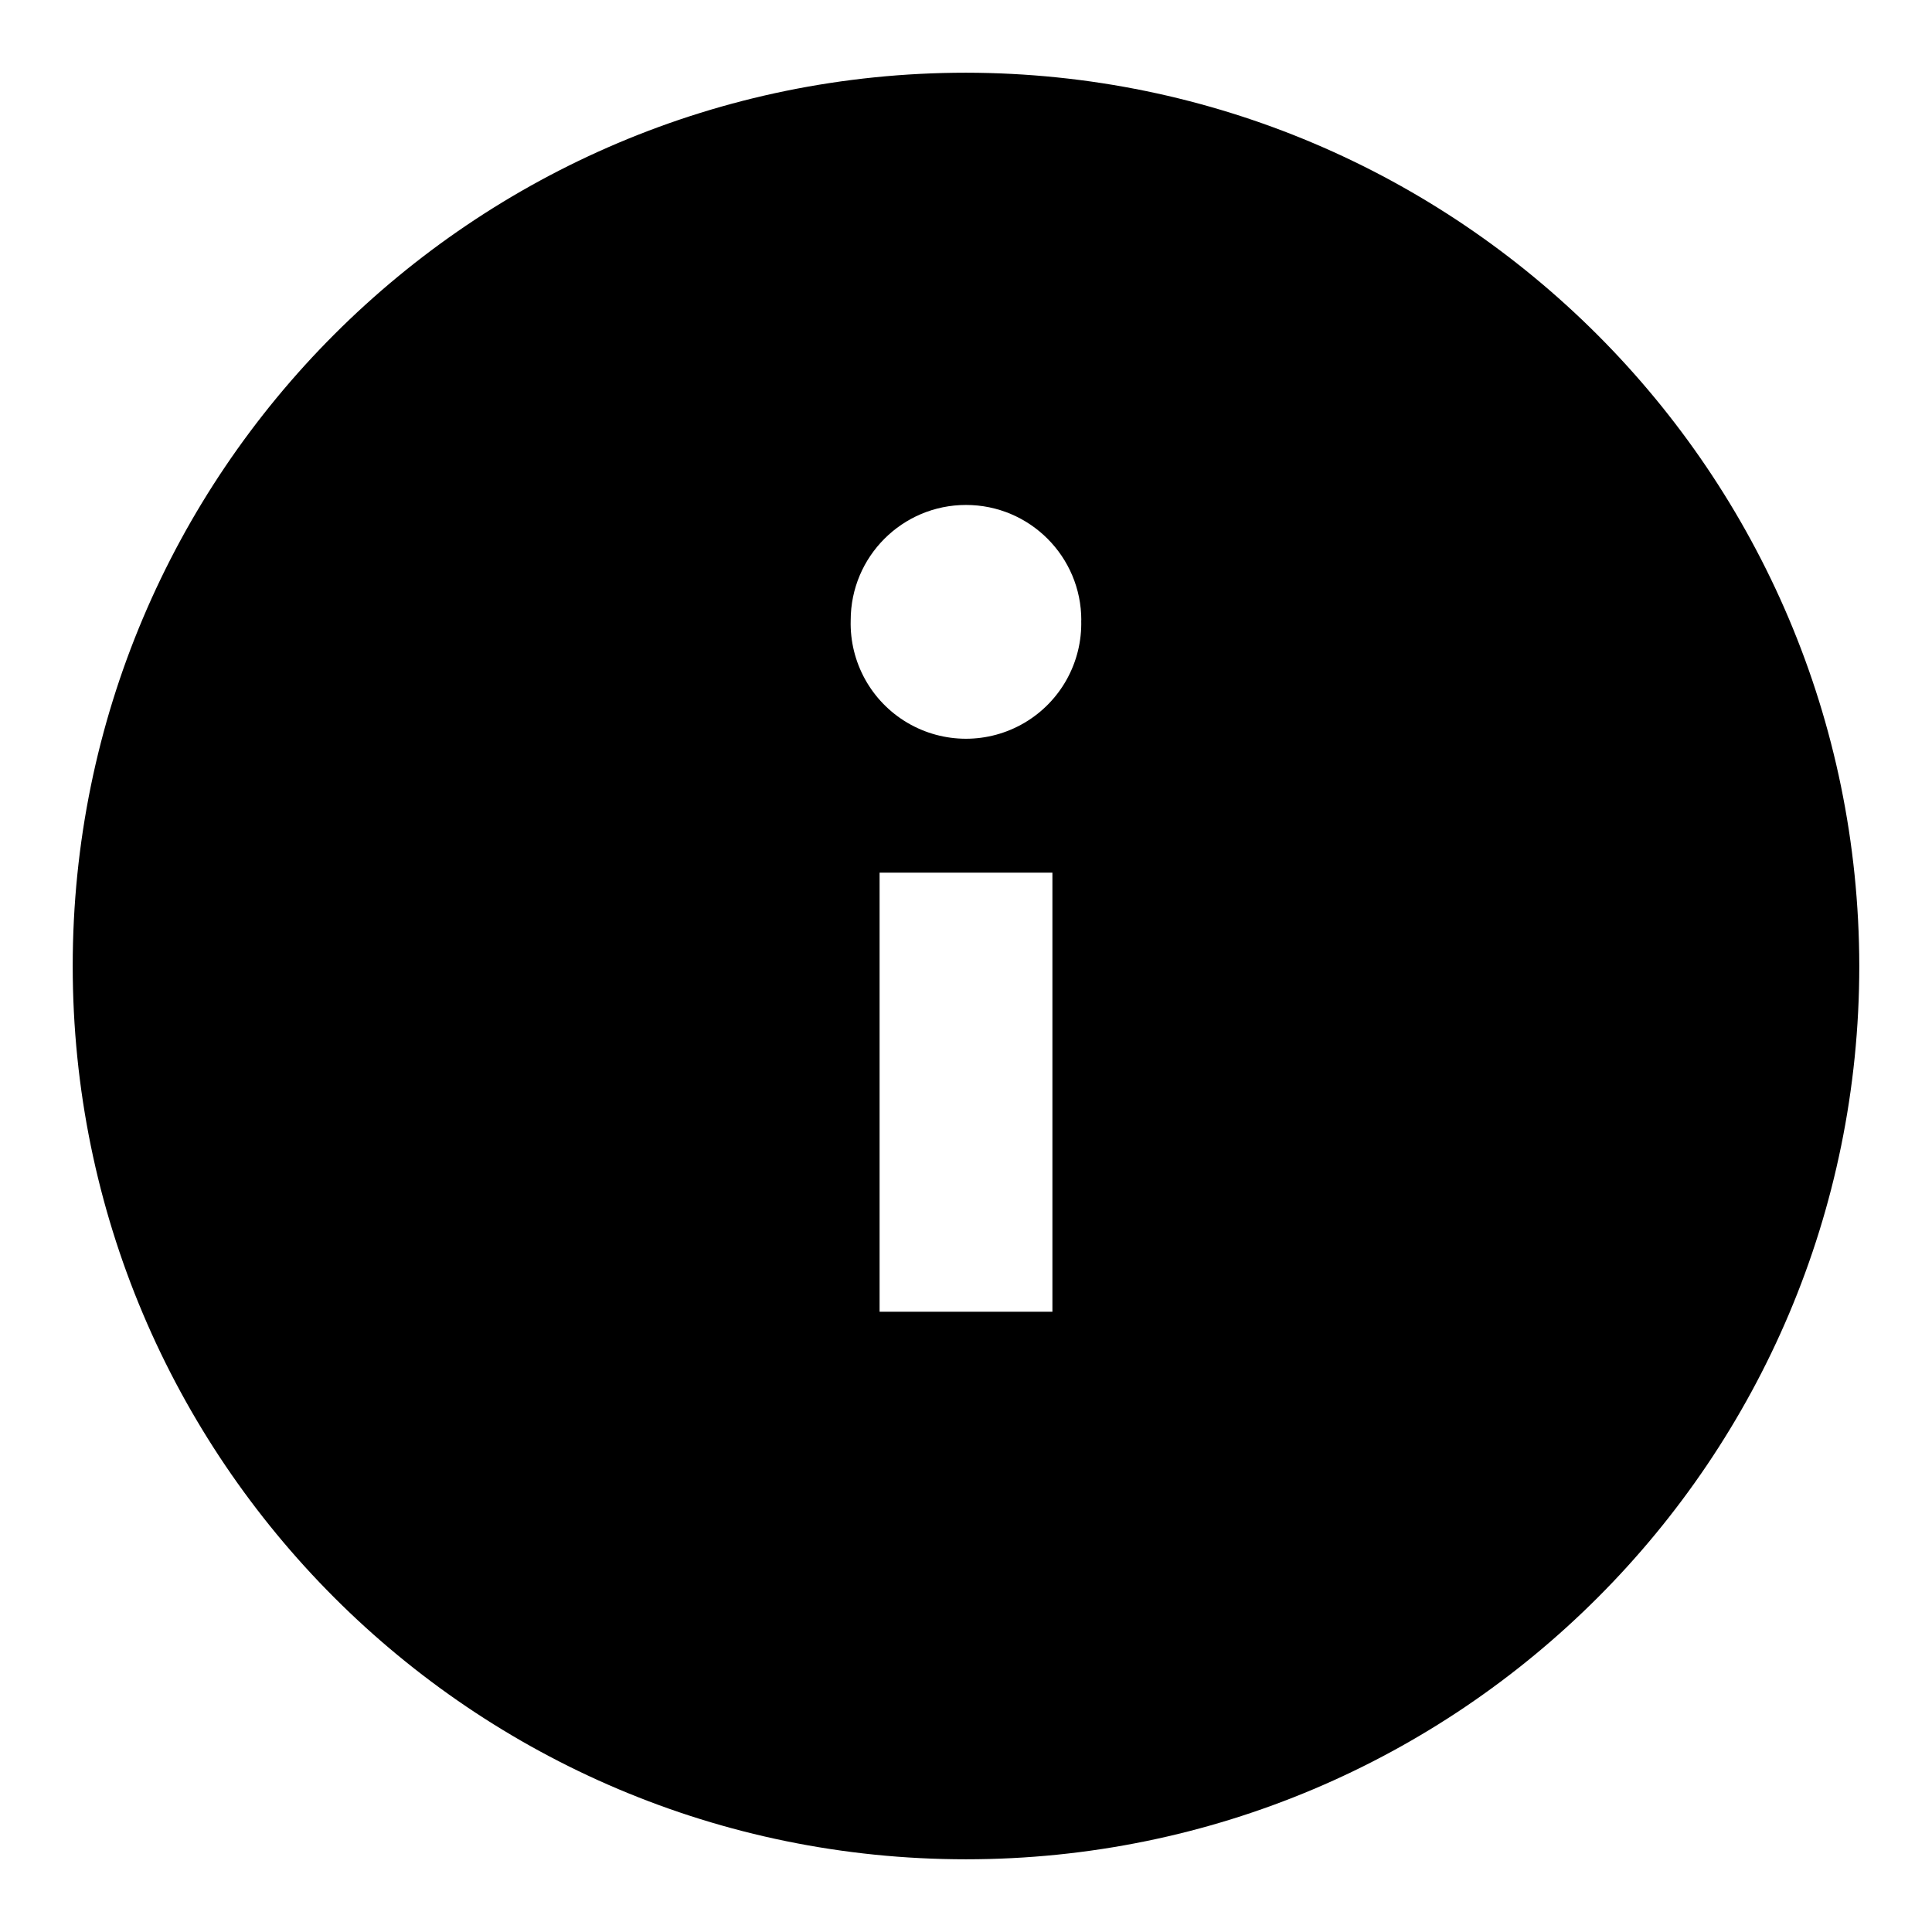
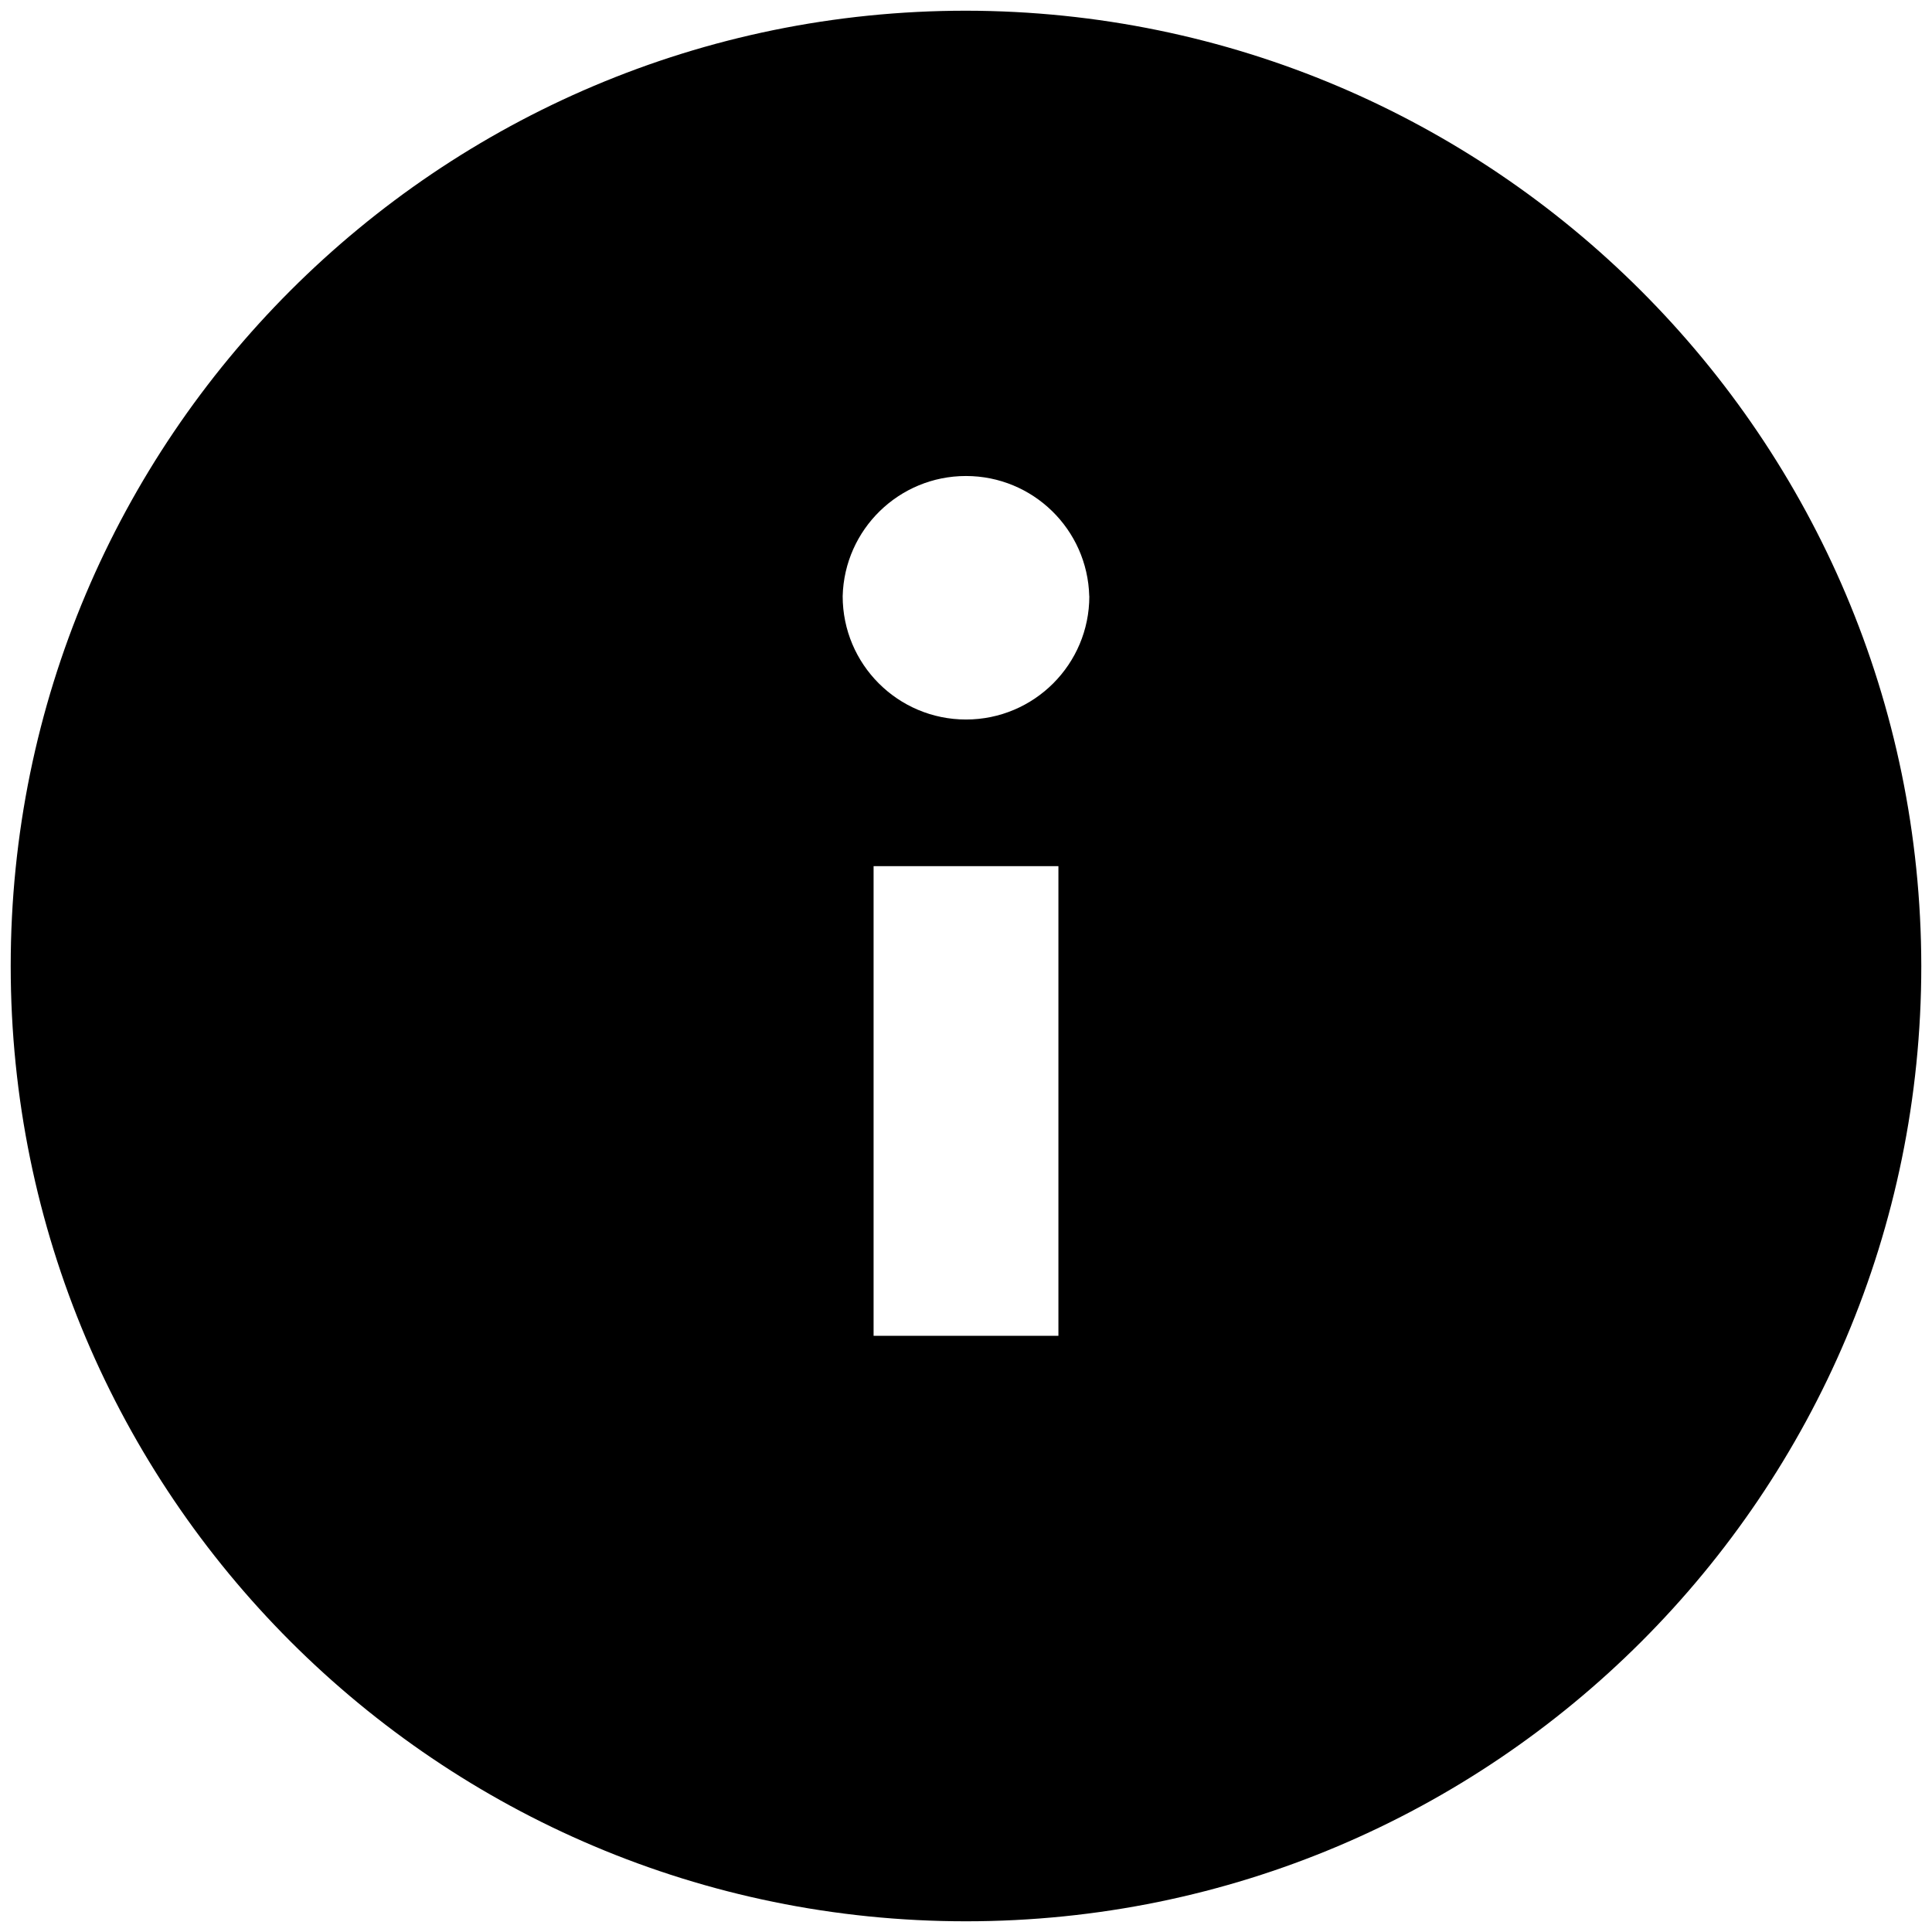
- <svg xmlns="http://www.w3.org/2000/svg" viewBox="0 0 22 22">
-   <path d="M11 .828A10.172 10.172 0 1 0 21.172 11 10.185 10.185 0 0 0 11 .828Zm-.984 9.109h1.968v5h-1.968v-5Zm2.296-2.874a1.313 1.313 0 1 1-2.625 0 1.313 1.313 0 0 1 2.626 0Z" />
+ <svg xmlns="http://www.w3.org/2000/svg" viewBox="0 0 24 24">
+   <path d="M12 .133A11.867 11.867 0 1 0 23.867 12 11.882 11.882 0 0 0 12 .133ZM10.852 10.76h2.296v5.834h-2.296V10.76Zm2.68-3.354a1.532 1.532 0 1 1-3.064 0 1.532 1.532 0 0 1 3.063 0Z" />
</svg>
